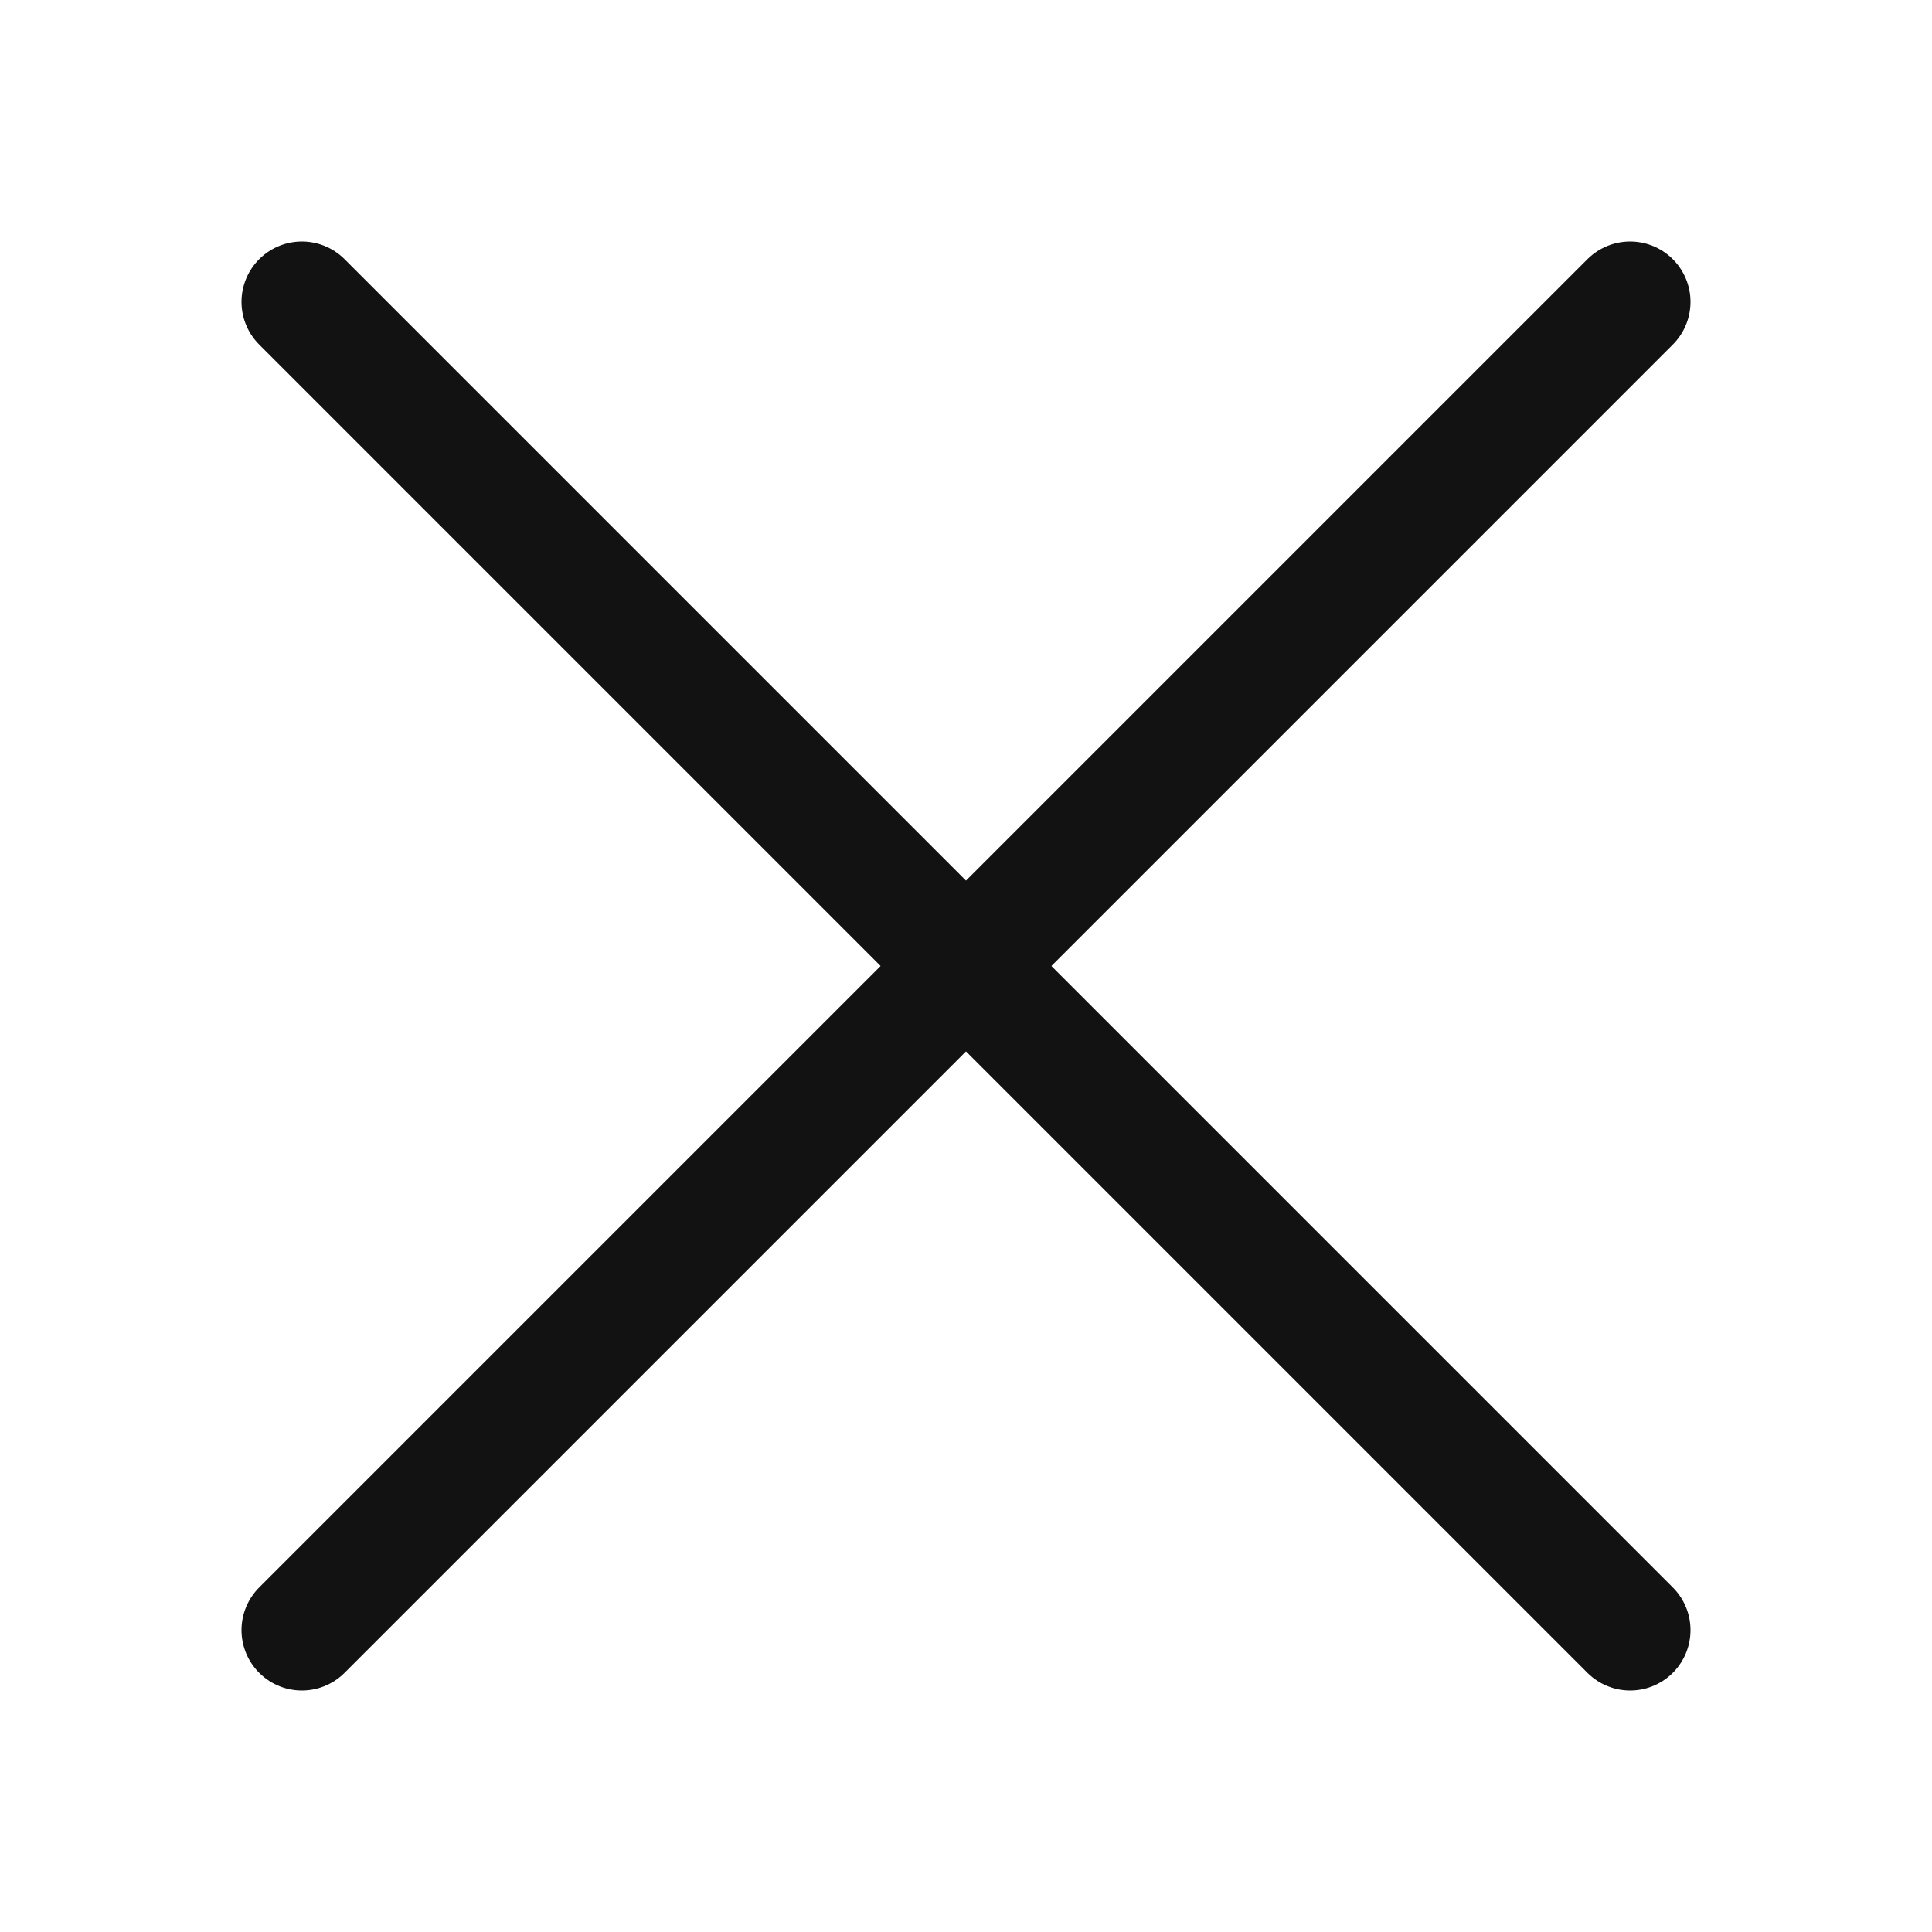
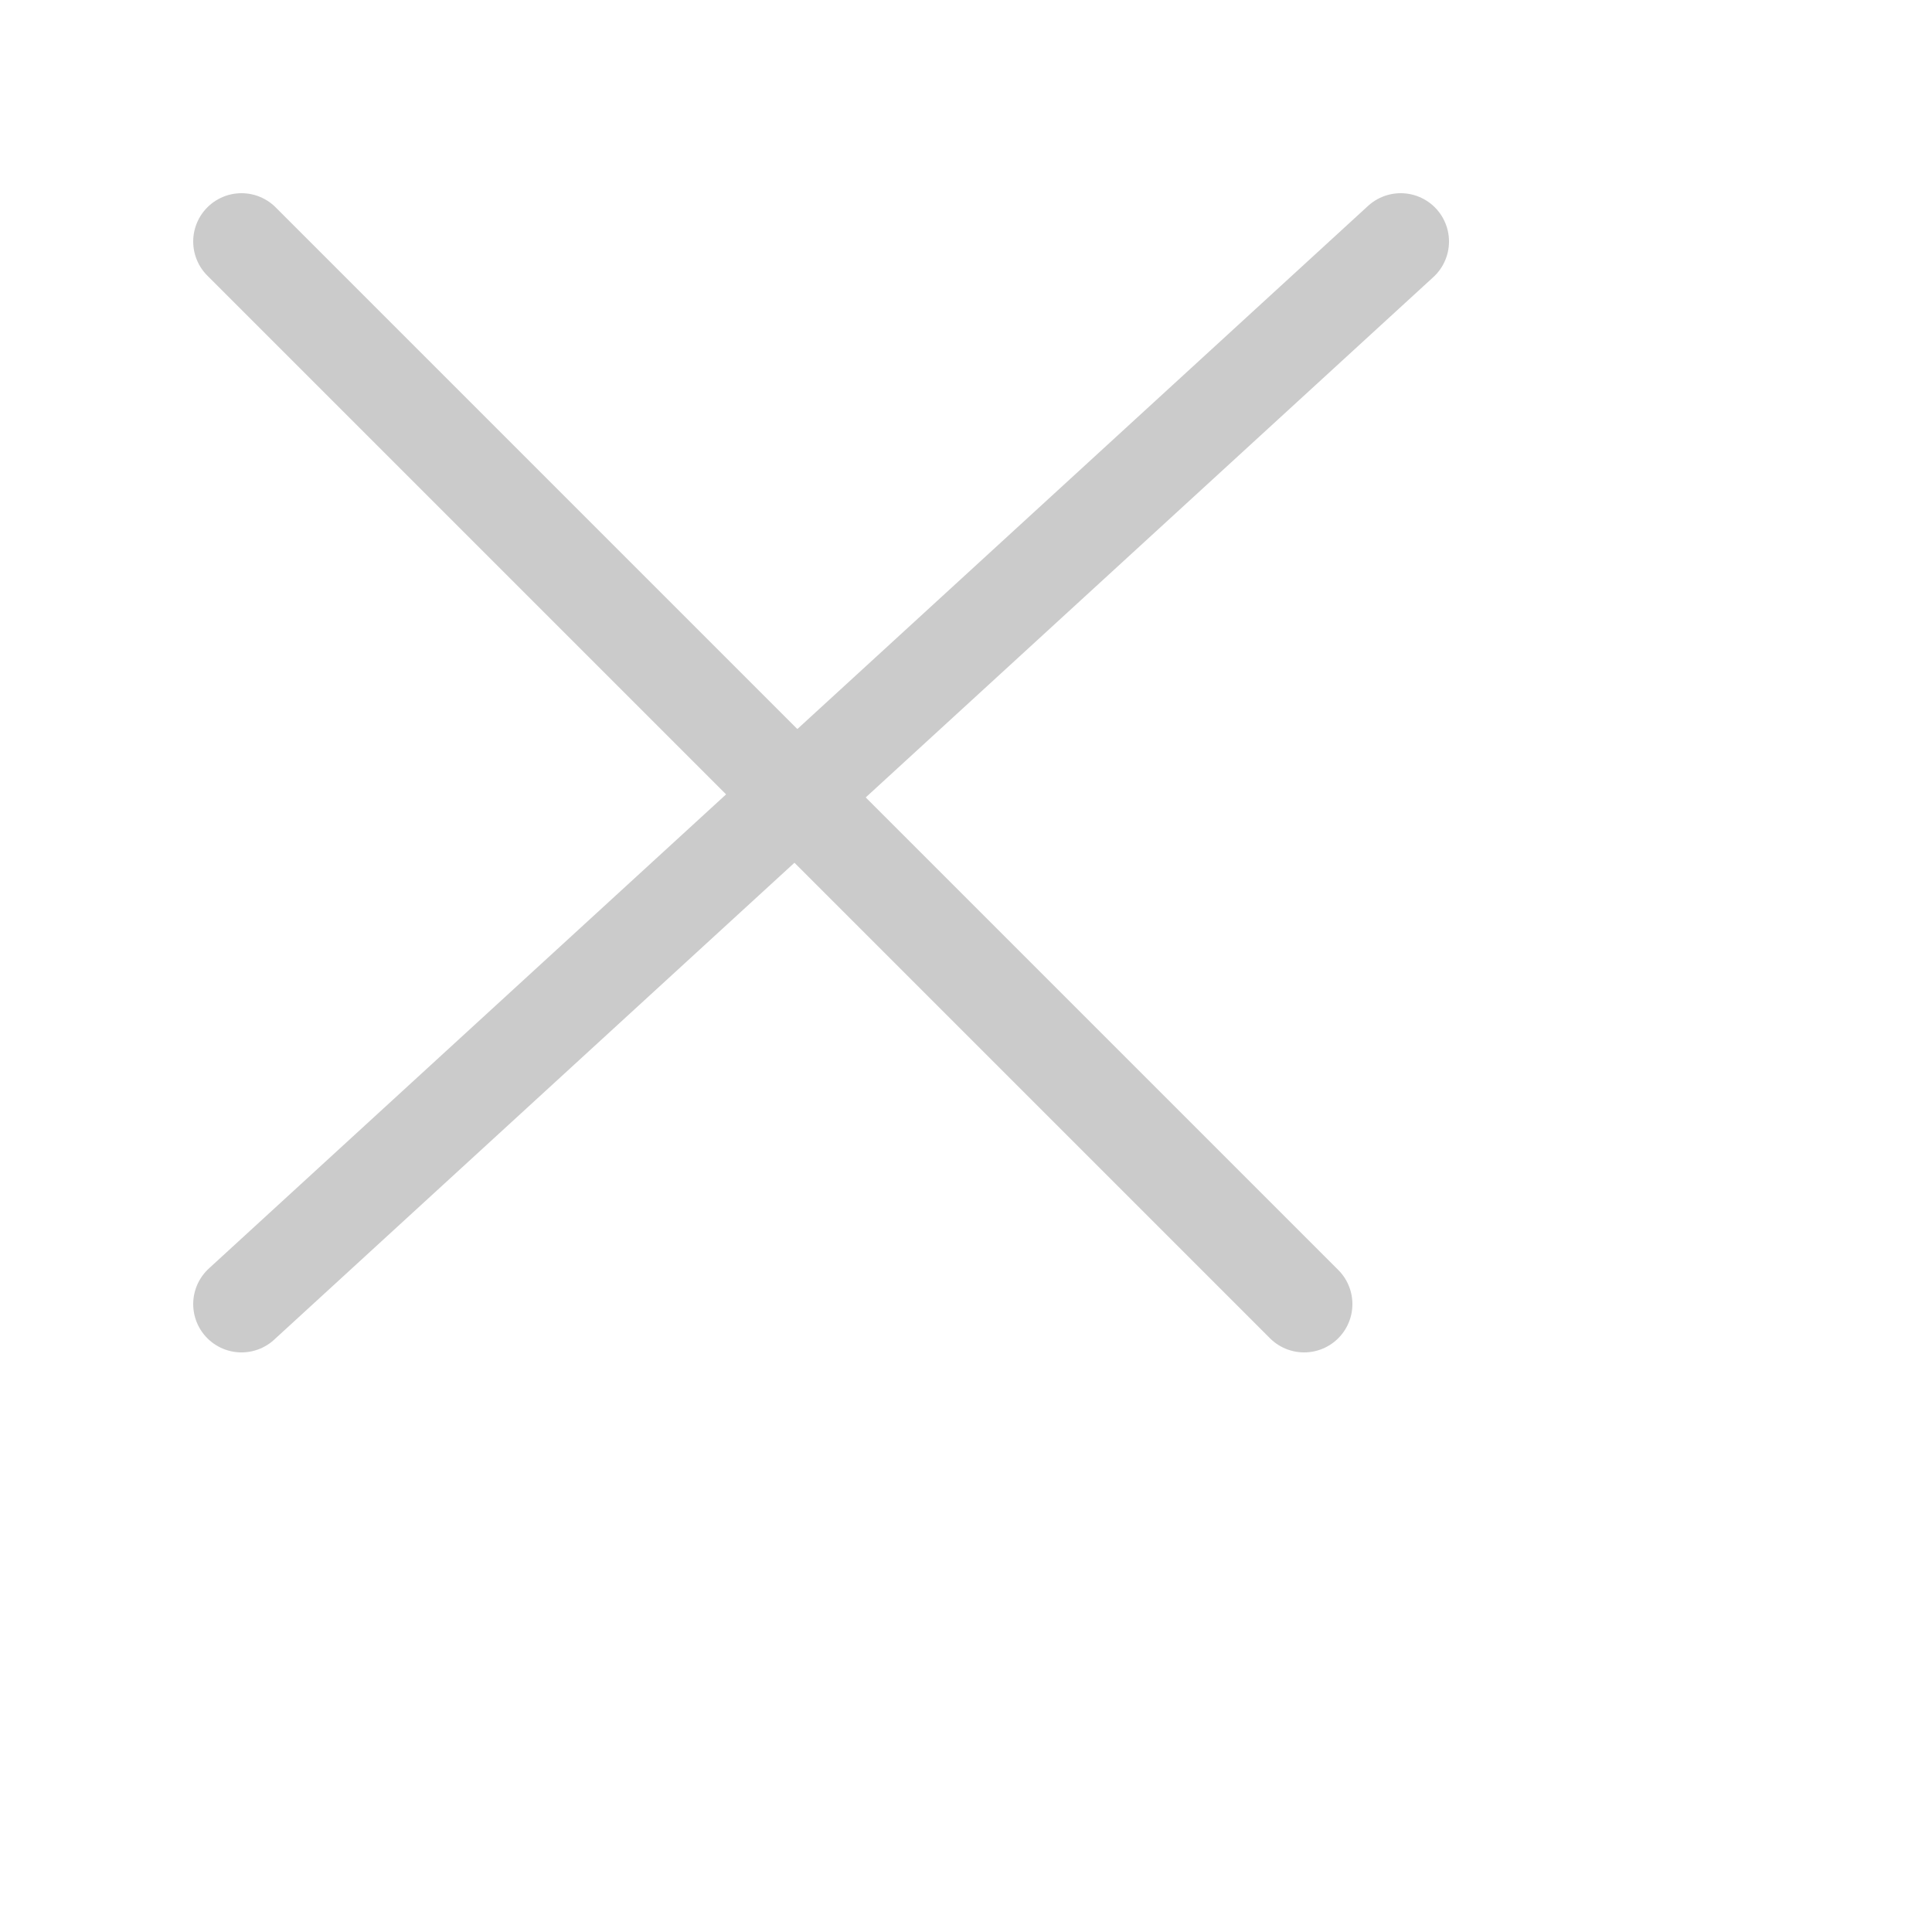
- <svg xmlns="http://www.w3.org/2000/svg" width="16" height="16">
+ <svg xmlns="http://www.w3.org/2000/svg" width="20" height="20">
  <g transform="translate(0 0)">
-     <g className="nc-icon-wrapper" stroke-width="1" fill="none" stroke="#121212" stroke-linecap="round" stroke-linejoin="round">
-       <line x1="13.5" y1="2.5" x2="2.5" y2="13.5" data-cap="butt" />
+     <g class="nc-icon-wrapper" stroke-width="1" fill="none" stroke="#cbcbcb" stroke-linecap="round" stroke-linejoin="round">
+       <line x1="14.5" y1="2.5" x2="2.5" y2="13.5" data-cap="butt" />
      <line x1="2.5" y1="2.5" x2="13.5" y2="13.5" data-cap="butt" />
    </g>
  </g>
</svg>
